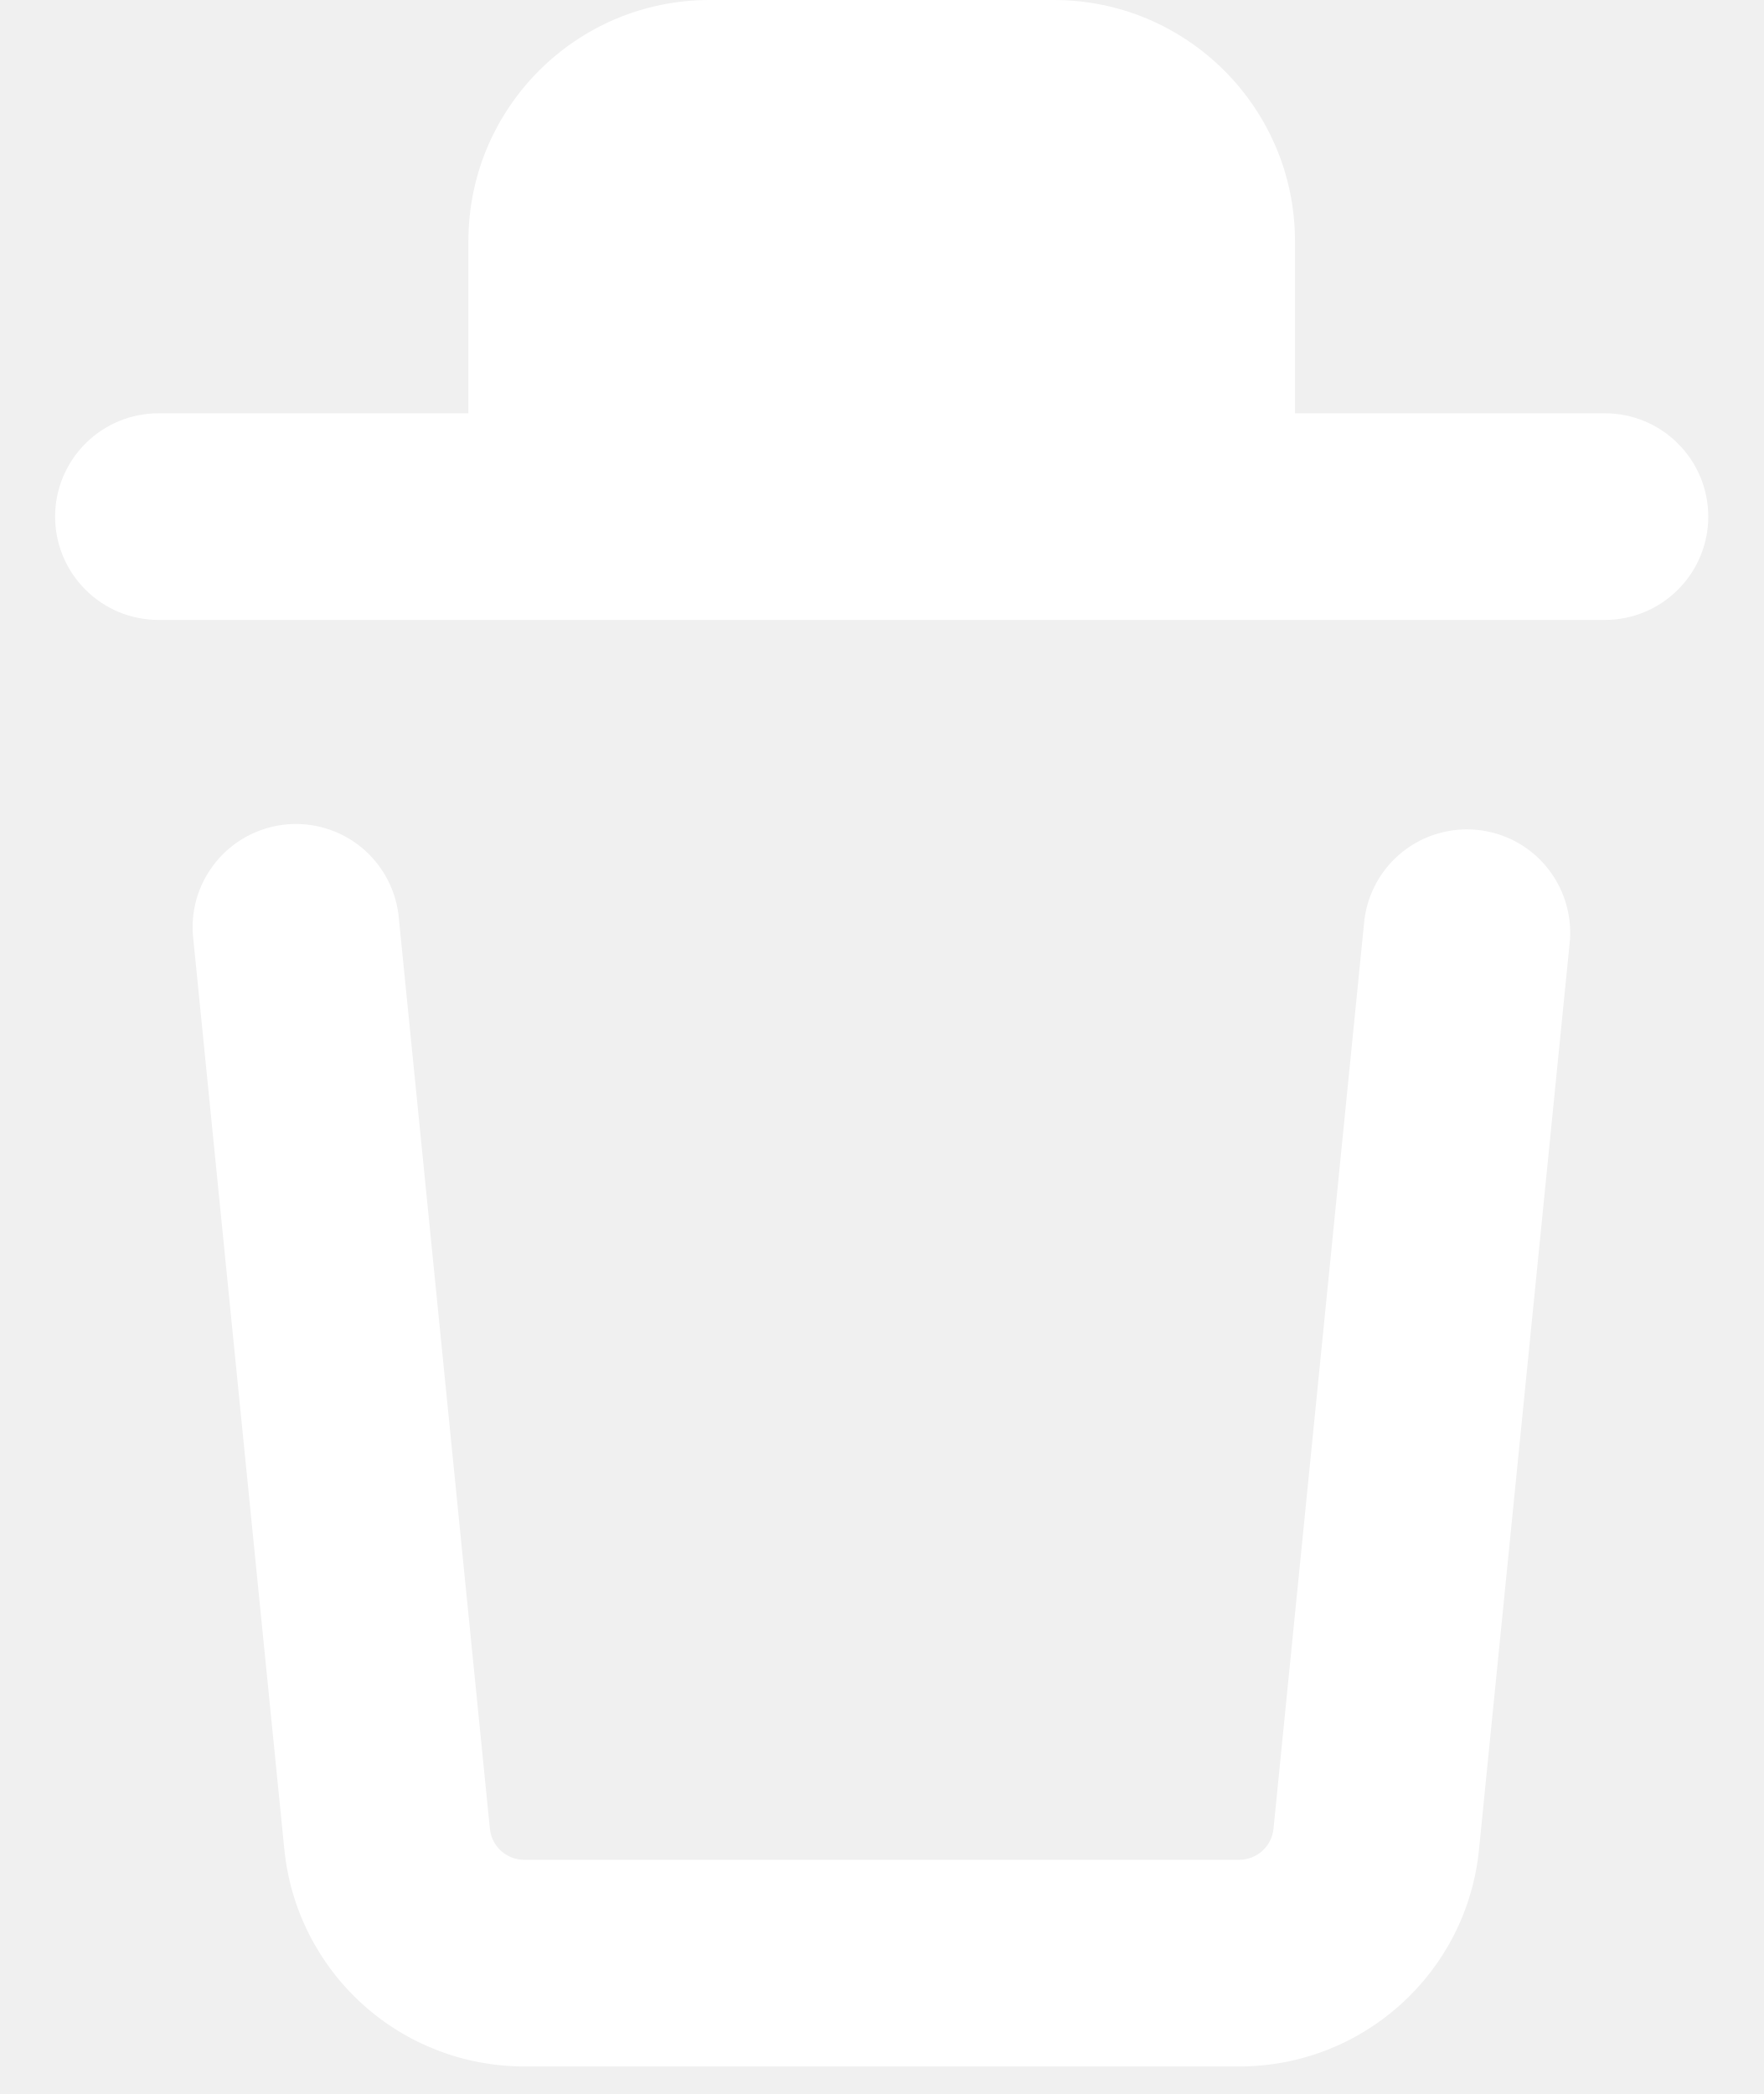
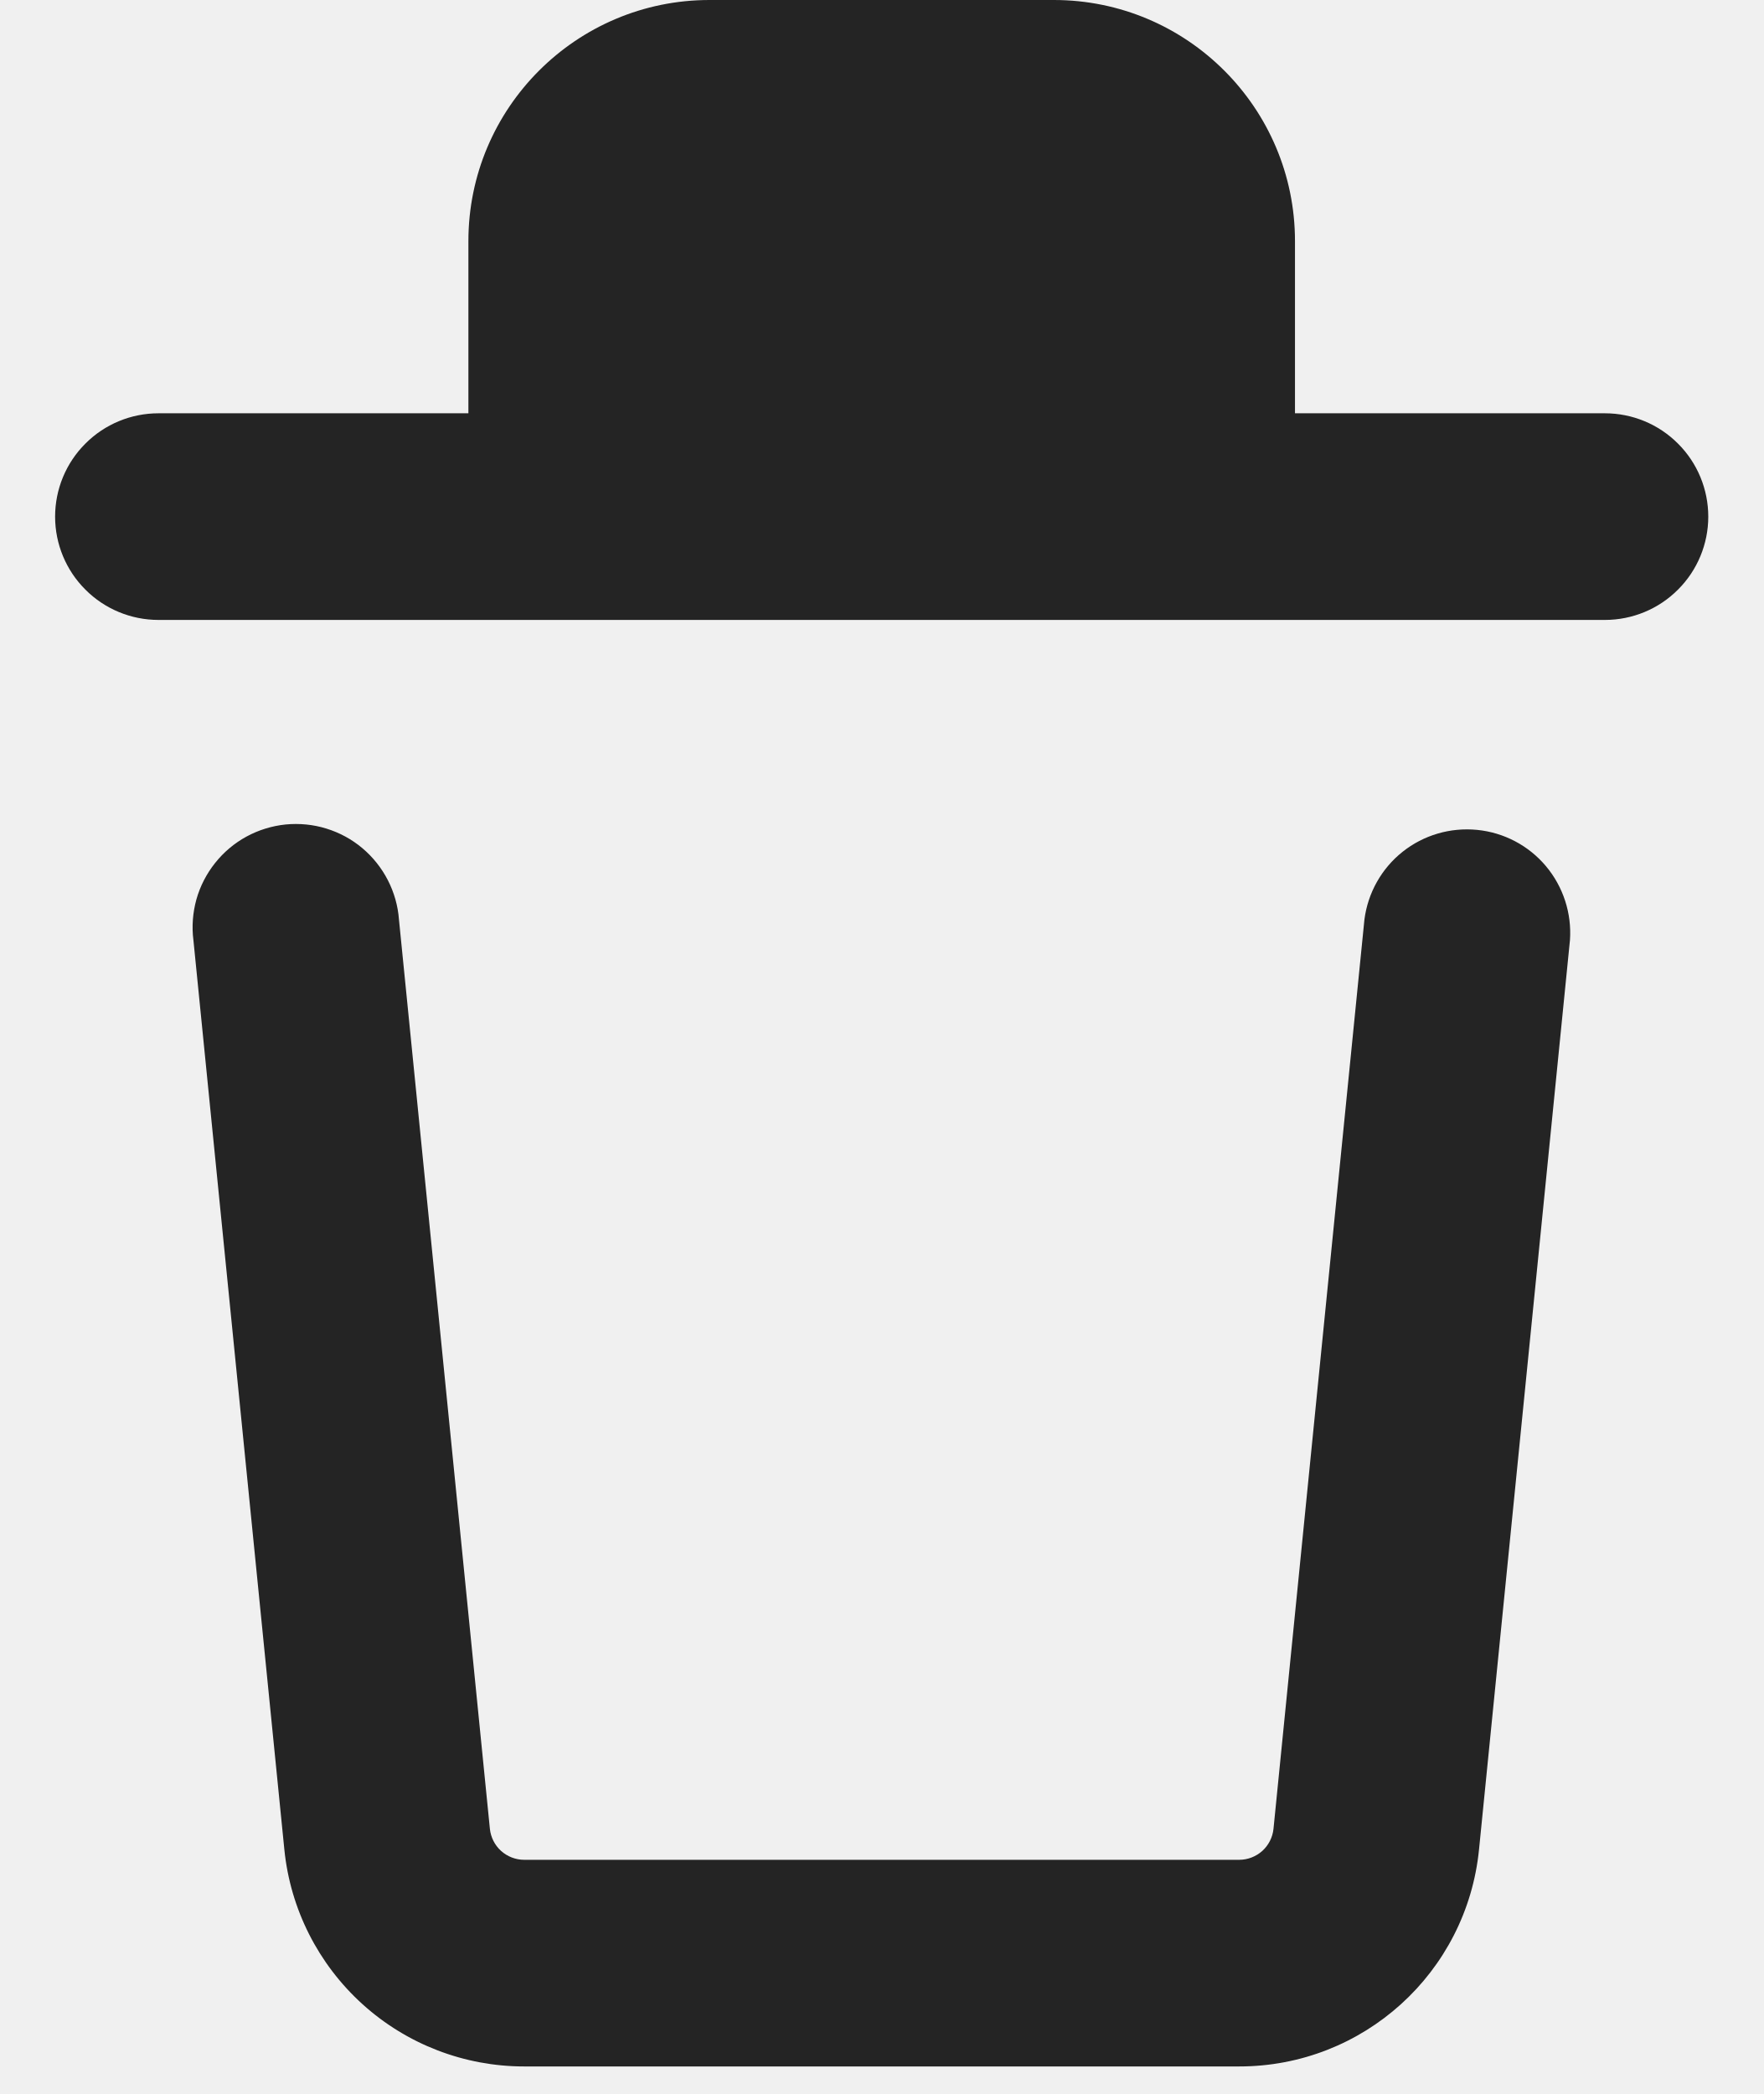
<svg xmlns="http://www.w3.org/2000/svg" width="16" height="19" viewBox="0 0 16 19" fill="none">
-   <path fillRule="evenodd" clipRule="evenodd" d="M6.125 2.188C6.125 2.105 6.158 2.025 6.217 1.967C6.275 1.908 6.355 1.875 6.438 1.875H9.562C9.645 1.875 9.725 1.908 9.783 1.967C9.842 2.025 9.875 2.105 9.875 2.188V3.75H6.125V2.188ZM11.75 2.188V3.75H14.562C14.811 3.75 15.05 3.849 15.225 4.025C15.401 4.2 15.5 4.439 15.5 4.688C15.5 4.936 15.401 5.175 15.225 5.35C15.05 5.526 14.811 5.625 14.562 5.625H1.438C1.189 5.625 0.95 5.526 0.775 5.35C0.599 5.175 0.5 4.936 0.5 4.688C0.5 4.439 0.599 4.2 0.775 4.025C0.95 3.849 1.189 3.75 1.438 3.75H4.25V2.188C4.25 0.98 5.23 0 6.438 0H9.562C10.77 0 11.75 0.98 11.75 2.188ZM3.62 8.344C3.611 8.219 3.576 8.097 3.519 7.986C3.462 7.875 3.383 7.776 3.288 7.696C3.192 7.615 3.081 7.555 2.961 7.518C2.842 7.481 2.716 7.469 2.591 7.481C2.467 7.494 2.346 7.531 2.236 7.591C2.126 7.651 2.03 7.732 1.952 7.83C1.874 7.928 1.816 8.04 1.782 8.161C1.749 8.281 1.739 8.407 1.755 8.531L2.58 16.781C2.634 17.321 2.887 17.821 3.289 18.185C3.691 18.549 4.214 18.75 4.756 18.75H11.244C12.369 18.75 13.309 17.899 13.42 16.78L14.245 8.53C14.262 8.287 14.184 8.046 14.027 7.859C13.87 7.672 13.646 7.554 13.403 7.53C13.16 7.506 12.917 7.577 12.726 7.729C12.535 7.881 12.411 8.102 12.38 8.344L11.555 16.594C11.547 16.671 11.511 16.742 11.454 16.794C11.396 16.846 11.321 16.875 11.244 16.875H4.756C4.679 16.875 4.604 16.846 4.546 16.794C4.489 16.742 4.453 16.671 4.445 16.594L3.62 8.344Z" fill="#fff" />
+   <path fillRule="evenodd" clipRule="evenodd" d="M6.125 2.188C6.125 2.105 6.158 2.025 6.217 1.967C6.275 1.908 6.355 1.875 6.438 1.875H9.562C9.645 1.875 9.725 1.908 9.783 1.967C9.842 2.025 9.875 2.105 9.875 2.188V3.75H6.125V2.188ZM11.75 2.188V3.75H14.562C14.811 3.75 15.05 3.849 15.225 4.025C15.401 4.2 15.5 4.439 15.5 4.688C15.5 4.936 15.401 5.175 15.225 5.35C15.05 5.526 14.811 5.625 14.562 5.625H1.438C1.189 5.625 0.95 5.526 0.775 5.35C0.599 5.175 0.5 4.936 0.5 4.688C0.5 4.439 0.599 4.2 0.775 4.025C0.95 3.849 1.189 3.75 1.438 3.75H4.25V2.188C4.25 0.98 5.23 0 6.438 0H9.562C10.77 0 11.75 0.98 11.75 2.188ZM3.62 8.344C3.611 8.219 3.576 8.097 3.519 7.986C3.462 7.875 3.383 7.776 3.288 7.696C3.192 7.615 3.081 7.555 2.961 7.518C2.842 7.481 2.716 7.469 2.591 7.481C2.467 7.494 2.346 7.531 2.236 7.591C2.126 7.651 2.03 7.732 1.952 7.83C1.874 7.928 1.816 8.04 1.782 8.161C1.749 8.281 1.739 8.407 1.755 8.531L2.58 16.781C2.634 17.321 2.887 17.821 3.289 18.185C3.691 18.549 4.214 18.75 4.756 18.75H11.244C12.369 18.75 13.309 17.899 13.42 16.78L14.245 8.53C14.262 8.287 14.184 8.046 14.027 7.859C13.87 7.672 13.646 7.554 13.403 7.53C13.16 7.506 12.917 7.577 12.726 7.729C12.535 7.881 12.411 8.102 12.38 8.344L11.555 16.594C11.547 16.671 11.511 16.742 11.454 16.794C11.396 16.846 11.321 16.875 11.244 16.875H4.756C4.679 16.875 4.604 16.846 4.546 16.794C4.489 16.742 4.453 16.671 4.445 16.594L3.62 8.344Z" fill="#242424" />
</svg>
